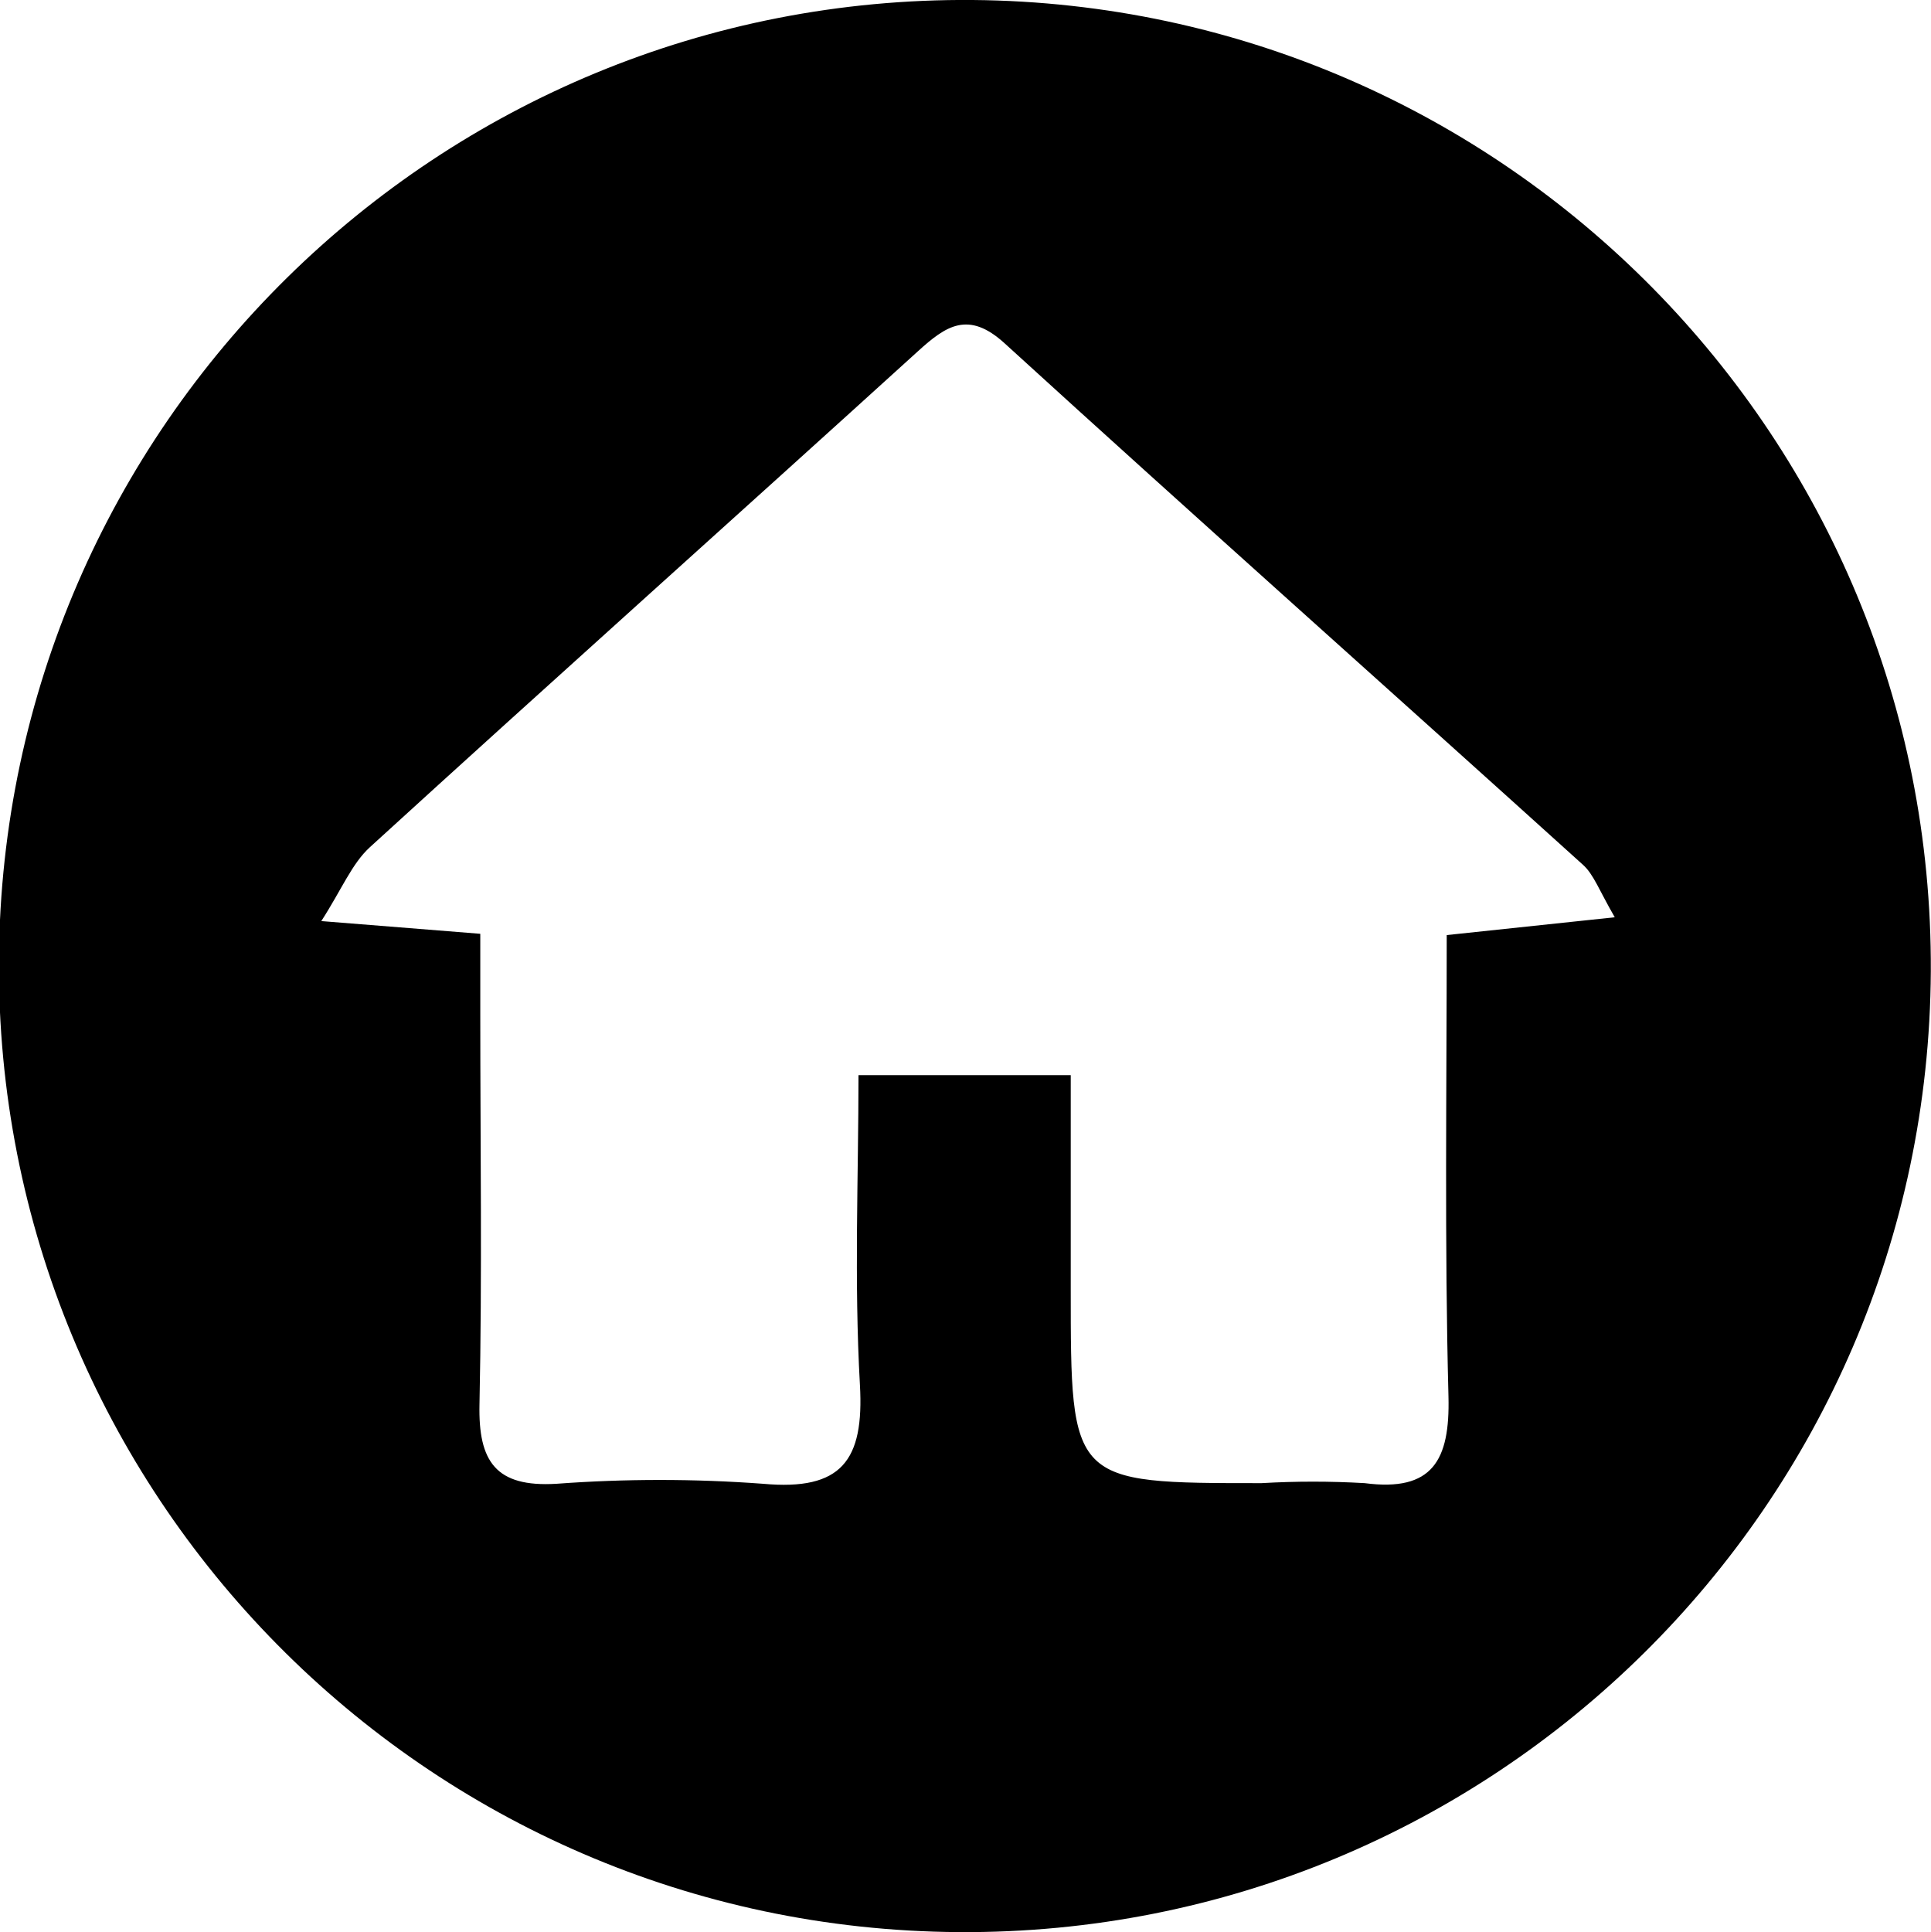
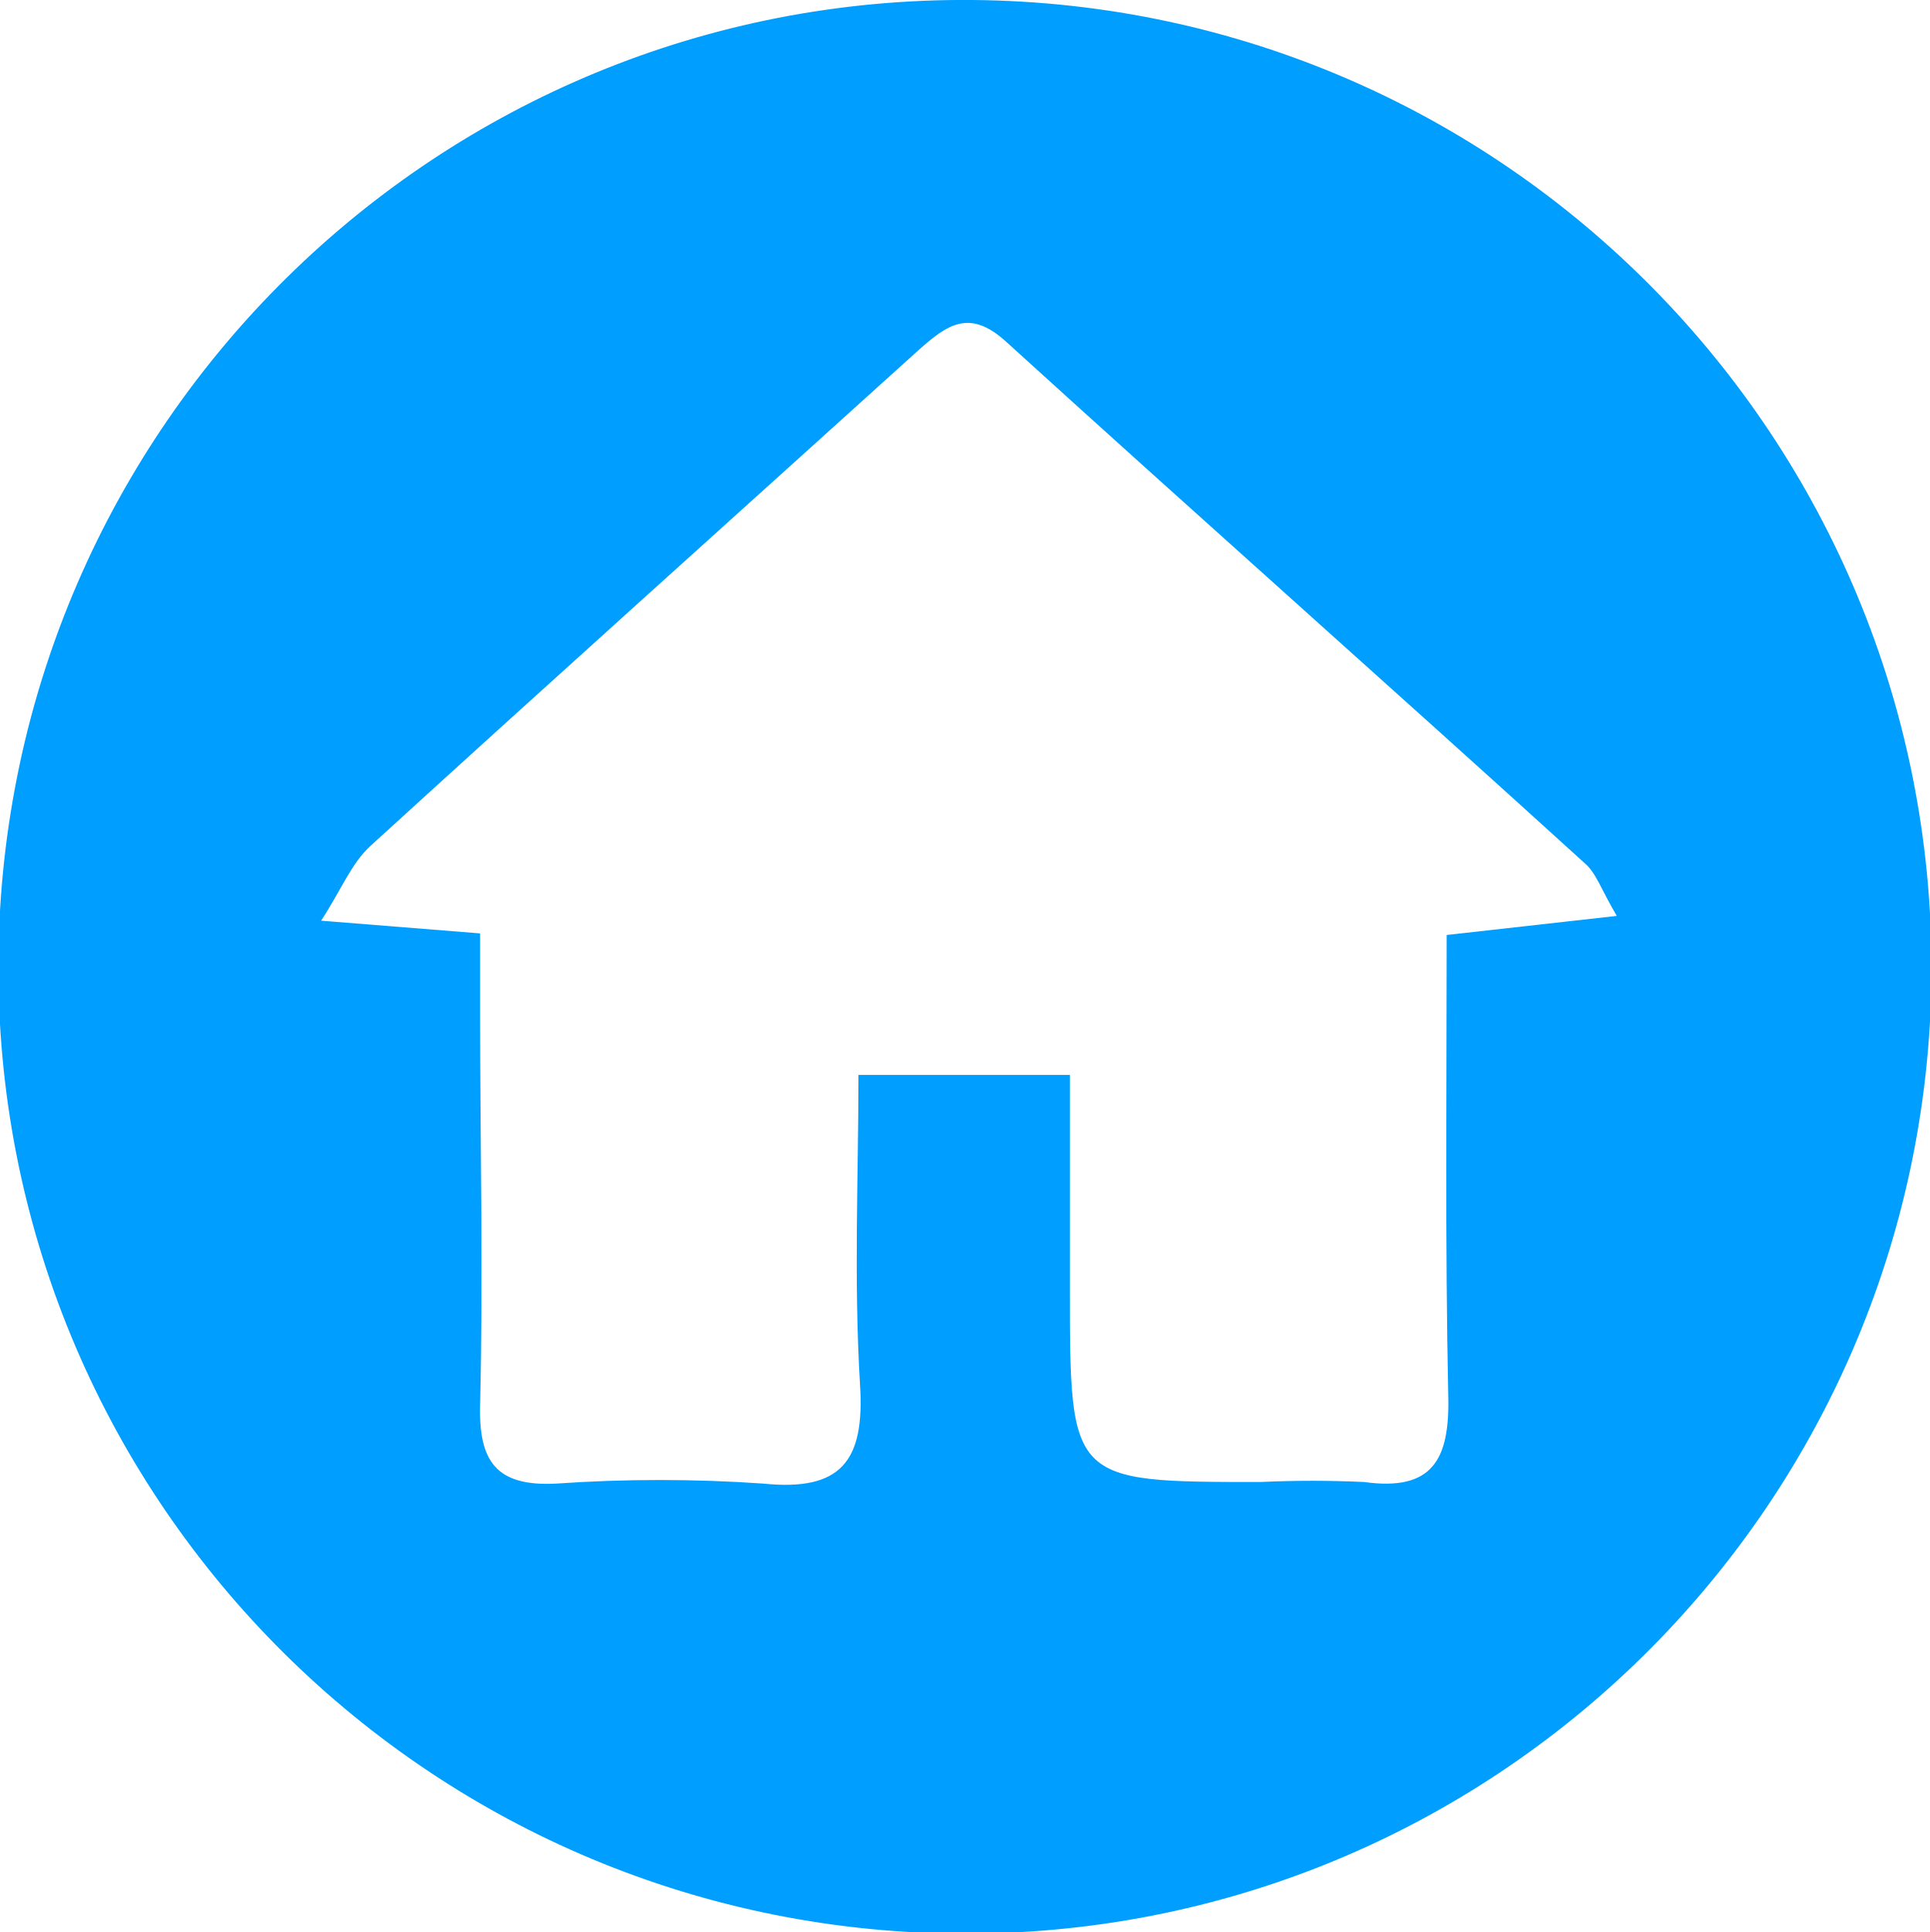
- <svg xmlns="http://www.w3.org/2000/svg" viewBox="0 0 121.45 121.51">
-   <g id="Layer_2" data-name="Layer 2">
-     <g id="Layer_1-2" data-name="Layer 1">
-       <path d="M61.19,0a60.76,60.76,0,1,0,60.26,61.09A60.79,60.79,0,0,0,61.19,0ZM91.11,87.84c.1,4-1,6-5.27,5.44a56.15,56.15,0,0,0-6.49,0c-12,0-12,0-12-12.23V67.62H54c0,6.34-.28,12.93.09,19.48.27,4.76-1.15,6.67-6.09,6.22a88,88,0,0,0-13,0c-3.82.23-4.92-1.4-4.84-5,.17-8.16.05-16.33.05-24.5V58.73l-10-.8c1.29-2,1.92-3.61,3.06-4.65,11.44-10.44,23-20.77,34.46-31.18,1.77-1.61,3.18-2.59,5.47-.5,12.06,11,24.26,21.84,36.37,32.79.67.6,1,1.57,2,3.3L91,58.81C91,68.59,90.86,78.22,91.11,87.84Z" />
+ <svg xmlns="http://www.w3.org/2000/svg" version="1.1" id="Layer_1" x="0px" y="0px" viewBox="0 0 121.4 121.5" style="enable-background:new 0 0 121.4 121.5;" xml:space="preserve">
+   <style type="text/css">
+ 	.st0{fill:#009EFF;}
+ </style>
+   <g id="Layer_2_1_">
+     <g id="Layer_1-2">
+       <path class="st0" d="M61.2,0C27.6-0.3,0.2,26.7-0.1,60.3s26.7,61,60.3,61.3c33.6,0.3,61-26.7,61.3-60.3c0-0.1,0-0.1,0-0.2    C121.6,27.6,94.7,0.3,61.2,0z M91.1,87.8c0.1,4-1,6-5.3,5.4c-2.2-0.1-4.3-0.1-6.5,0c-12,0-12,0-12-12.2V67.6H54    c0,6.3-0.3,12.9,0.1,19.5c0.3,4.8-1.2,6.7-6.1,6.2c-4.3-0.3-8.7-0.3-13,0c-3.8,0.2-4.9-1.4-4.8-5c0.2-8.2,0-16.3,0-24.5v-5.1    l-10-0.8c1.3-2,1.9-3.6,3.1-4.7c11.4-10.4,23-20.8,34.5-31.2c1.8-1.6,3.2-2.6,5.5-0.5c12.1,11,24.3,21.8,36.4,32.8    c0.7,0.6,1,1.6,2,3.3L91,58.8C91,68.6,90.9,78.2,91.1,87.8z" />
    </g>
  </g>
</svg>
